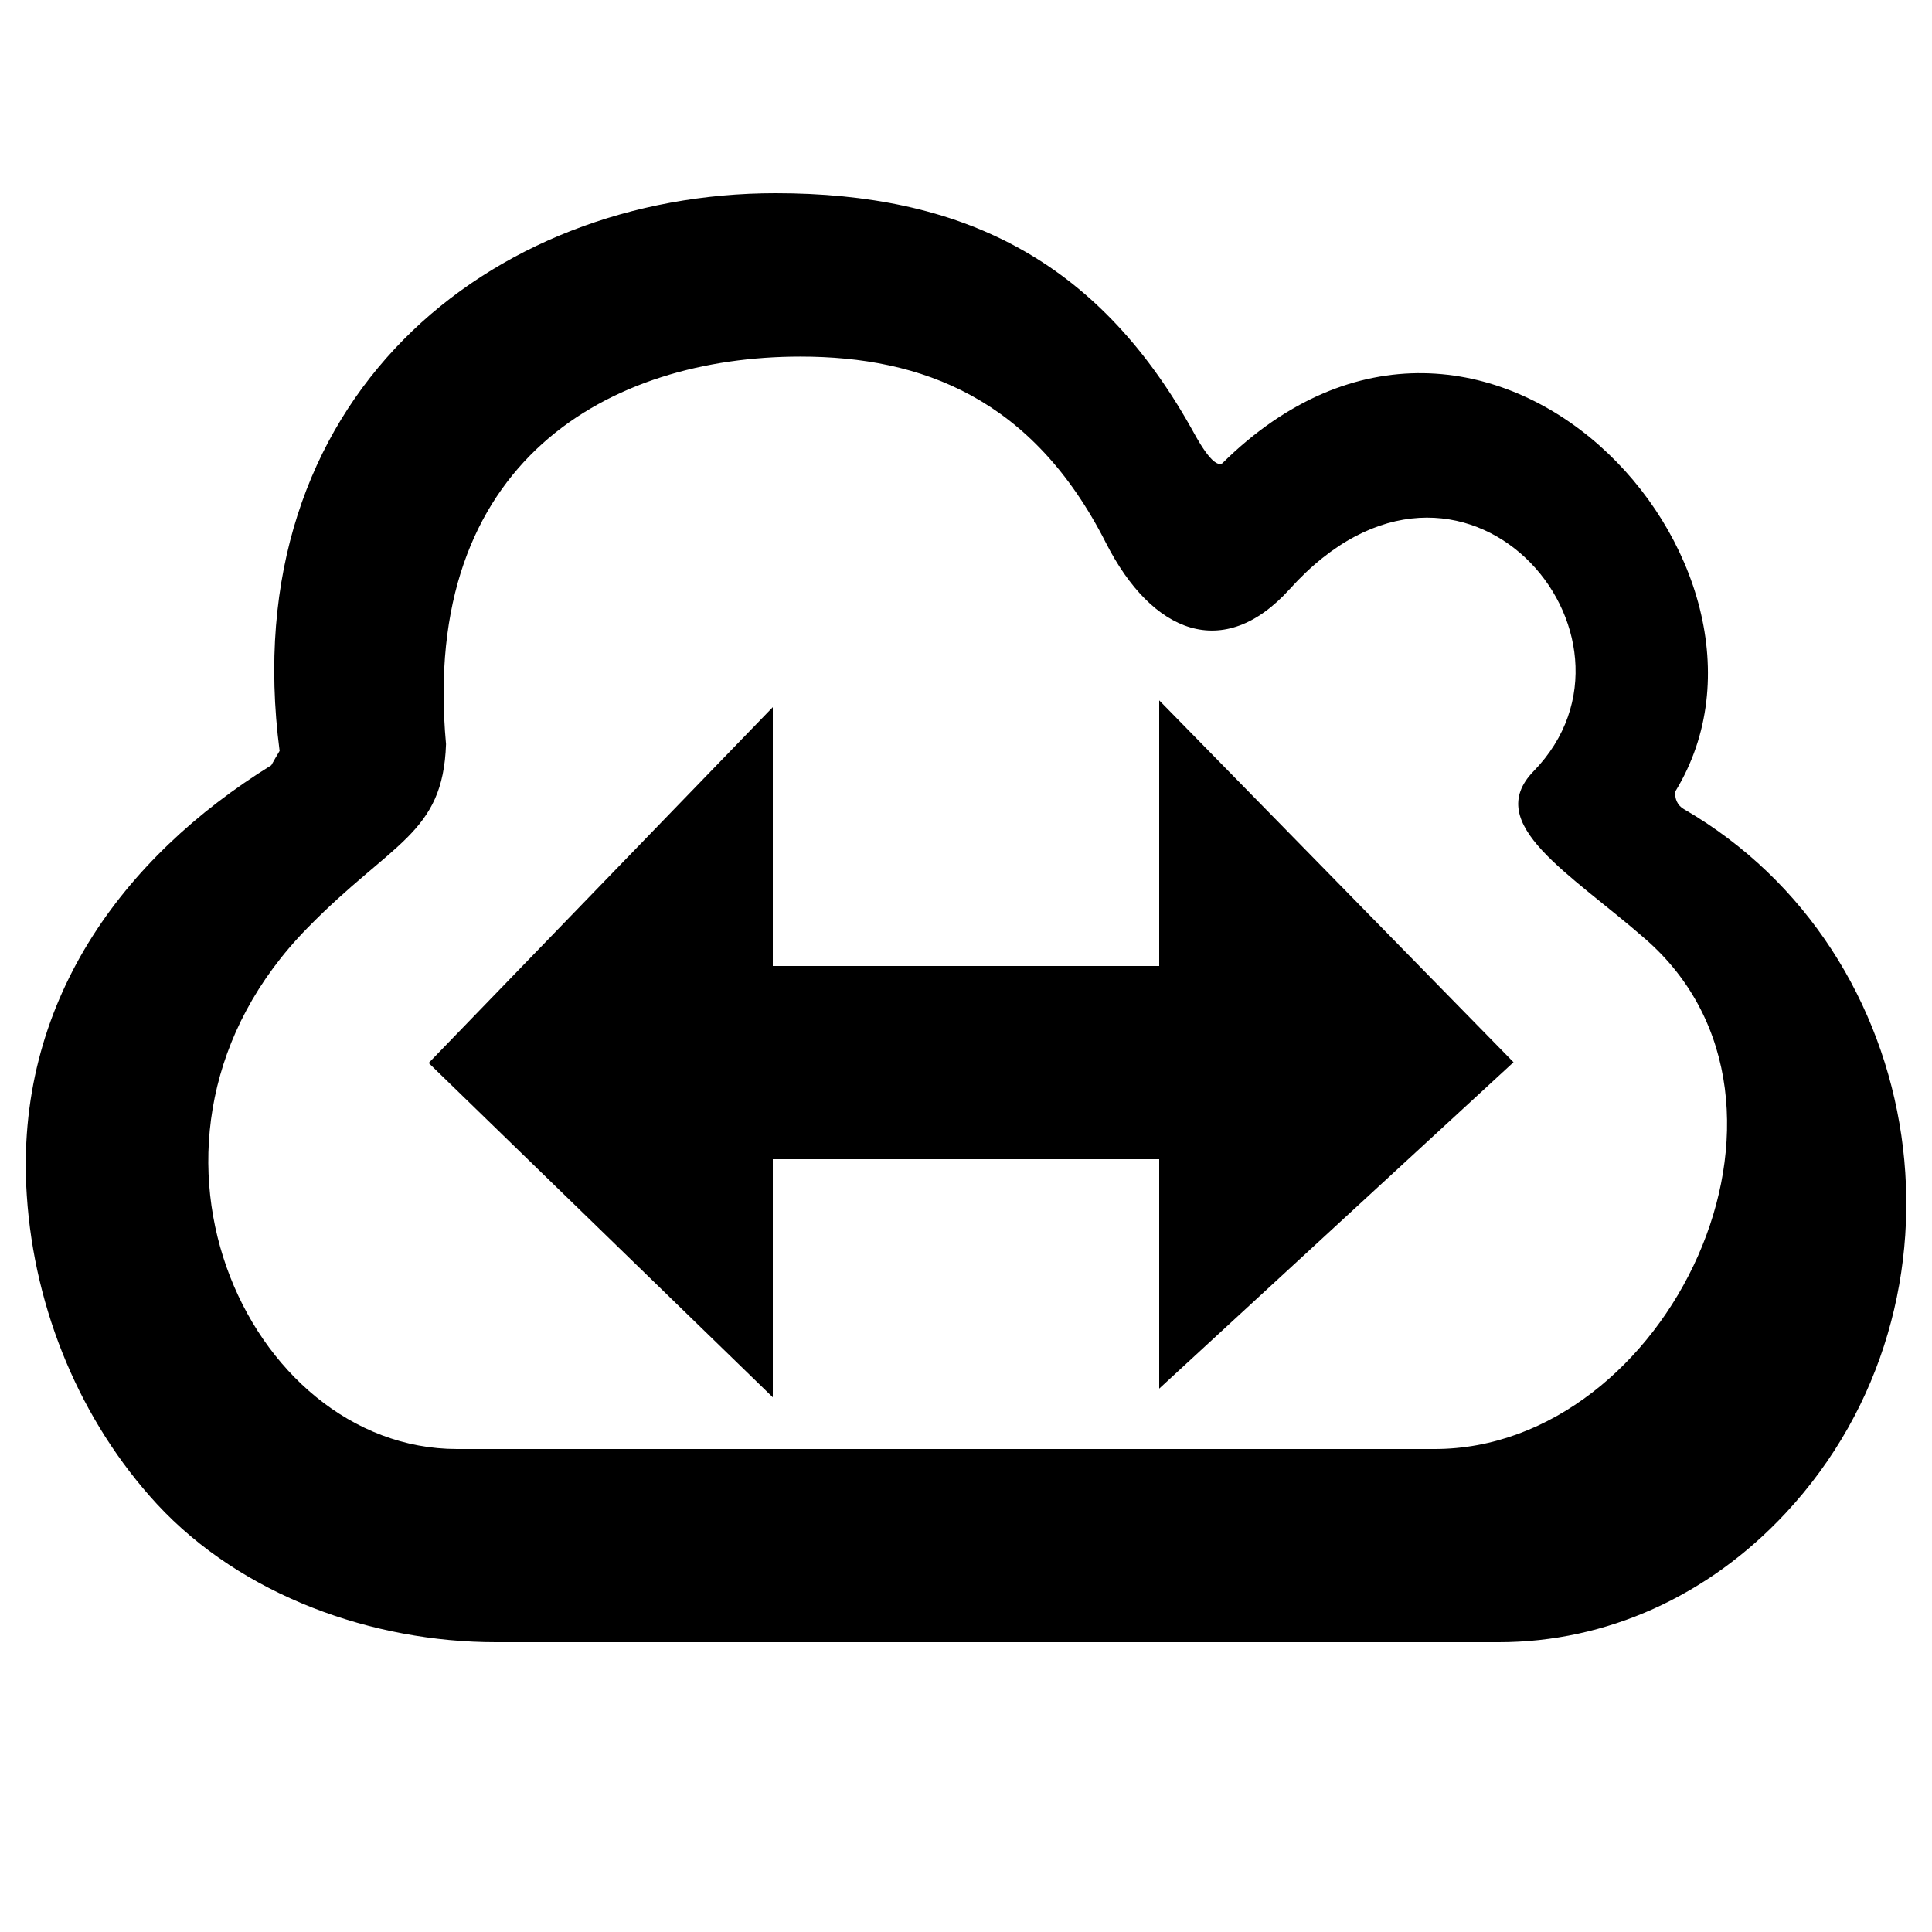
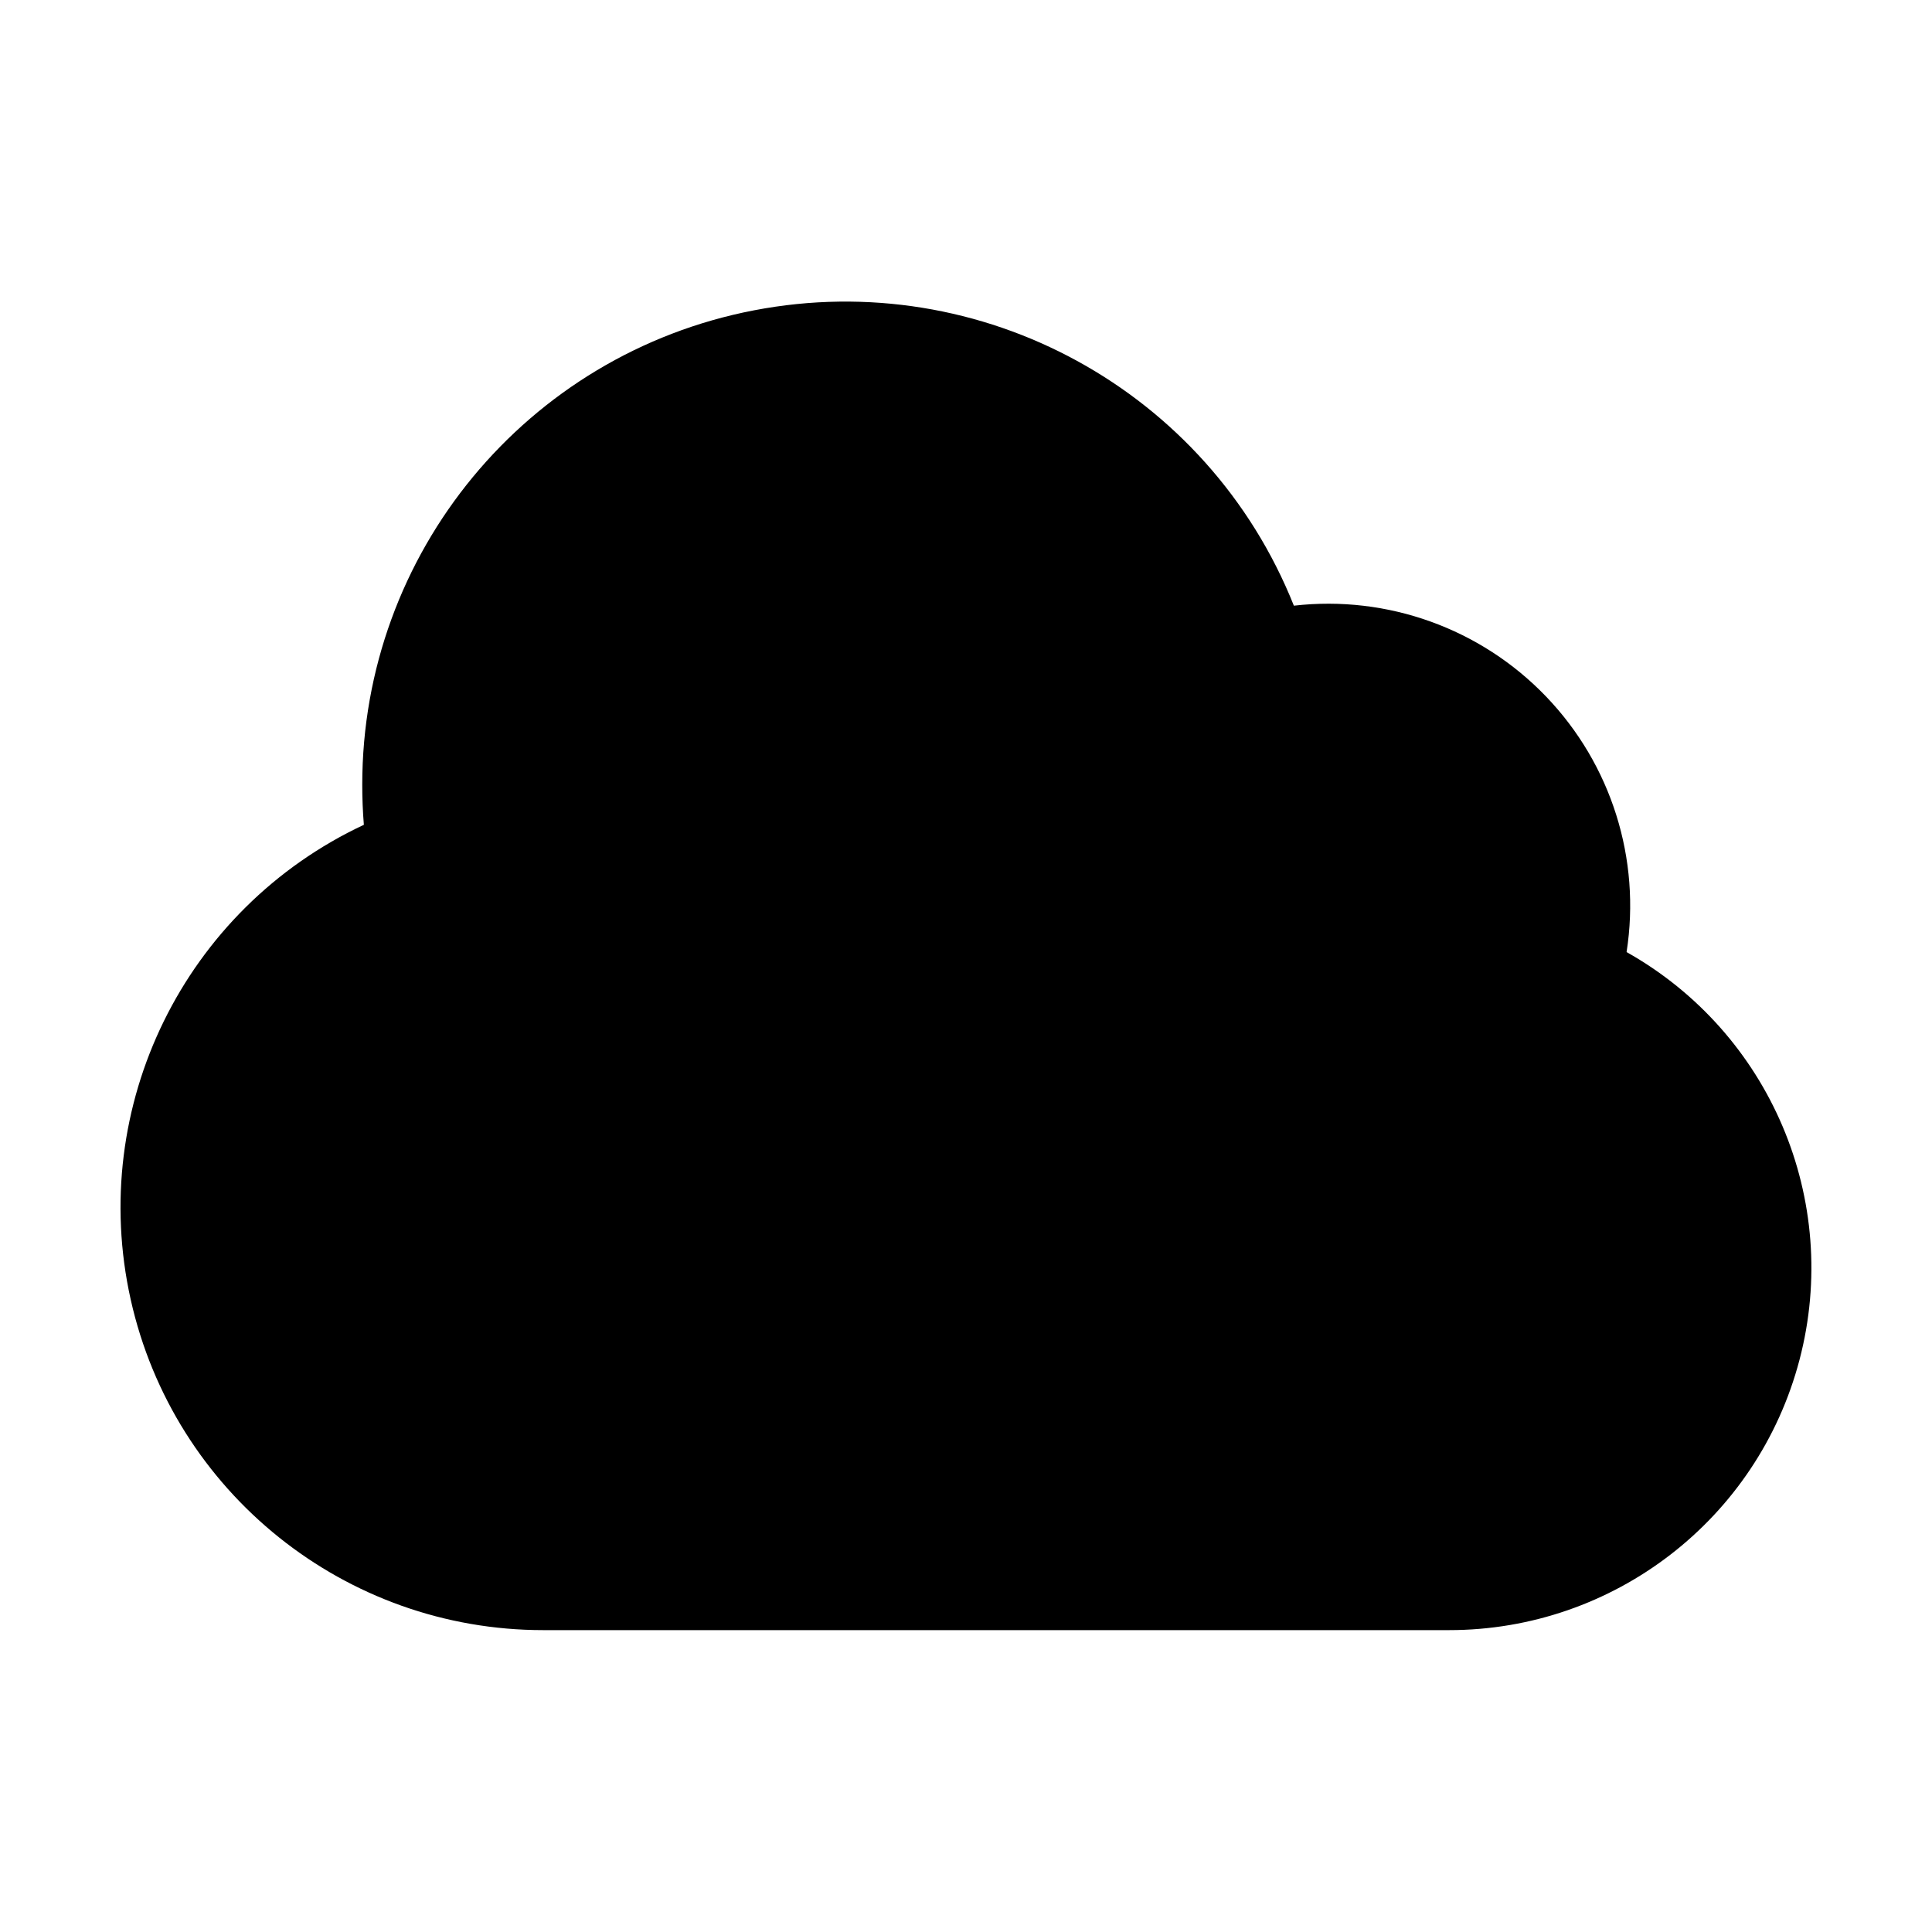
- <svg xmlns="http://www.w3.org/2000/svg" id="⛈" version="1.1" viewBox="0 0 512 512">
-   <path d="M307.2,307.2H204.8v1.1v62l-91.2-88.6l91.2-94.3V256h102.4v-1.1v-69.3l93.9,95.9L307.2,368V307.2z M473.2,401c-20.5,22-47.5,34.2-76,34.2c-90.8,0-174.9,0-265.8,0c-32.6,0-67.3-12.3-89.8-36.6c-20.2-21.9-32.5-51.3-34.5-81.8c-3.4-51,25.4-89.6,64.8-114c0.8-1.4,1.4-2.5,2.2-3.8C61.9,105.6,129.9,51.2,205.5,51.2c49,0,84.9,17.3,110.1,62.1c1.5,2.7,5.8,10.9,8.3,9.5c69.7-68.9,156.6,27.1,120.1,86.9c-0.3,1.9,0.6,3.8,2.2,4.7C511.7,252.3,525.5,344.9,473.2,401z M436.1,248.9c-20-17.5-43.3-30.5-29.7-44.5c34.8-35.7-18.9-99-64.6-48.3c-17.5,19.4-36.5,11.8-48.7-12.2c-19.4-38.3-48.7-49.4-81-49.4c-50.3,0-100.8,27.4-93.9,102.7c-0.8,23.9-14.3,25.8-36.7,48.7C27.1,301.3,65.4,384,121.1,384c93.3,0,165.8,0,259.1,0C441.9,384,486,292.5,436.1,248.9z" />
+ <svg xmlns="http://www.w3.org/2000/svg" id="⛈" viewBox="0 0 24 24">
+   <path fill-rule="evenodd" d="M4.5 9.75a6 6 0 0 1 11.573-2.226 3.75 3.75 0 0 1 4.133 4.303A4.5 4.5 0 0 1 18 20.25H6.75a5.25 5.25 0 0 1-2.23-10.004 6.072 6.072 0 0 1-.02-.496Z" clip-rule="evenodd" />
</svg>
